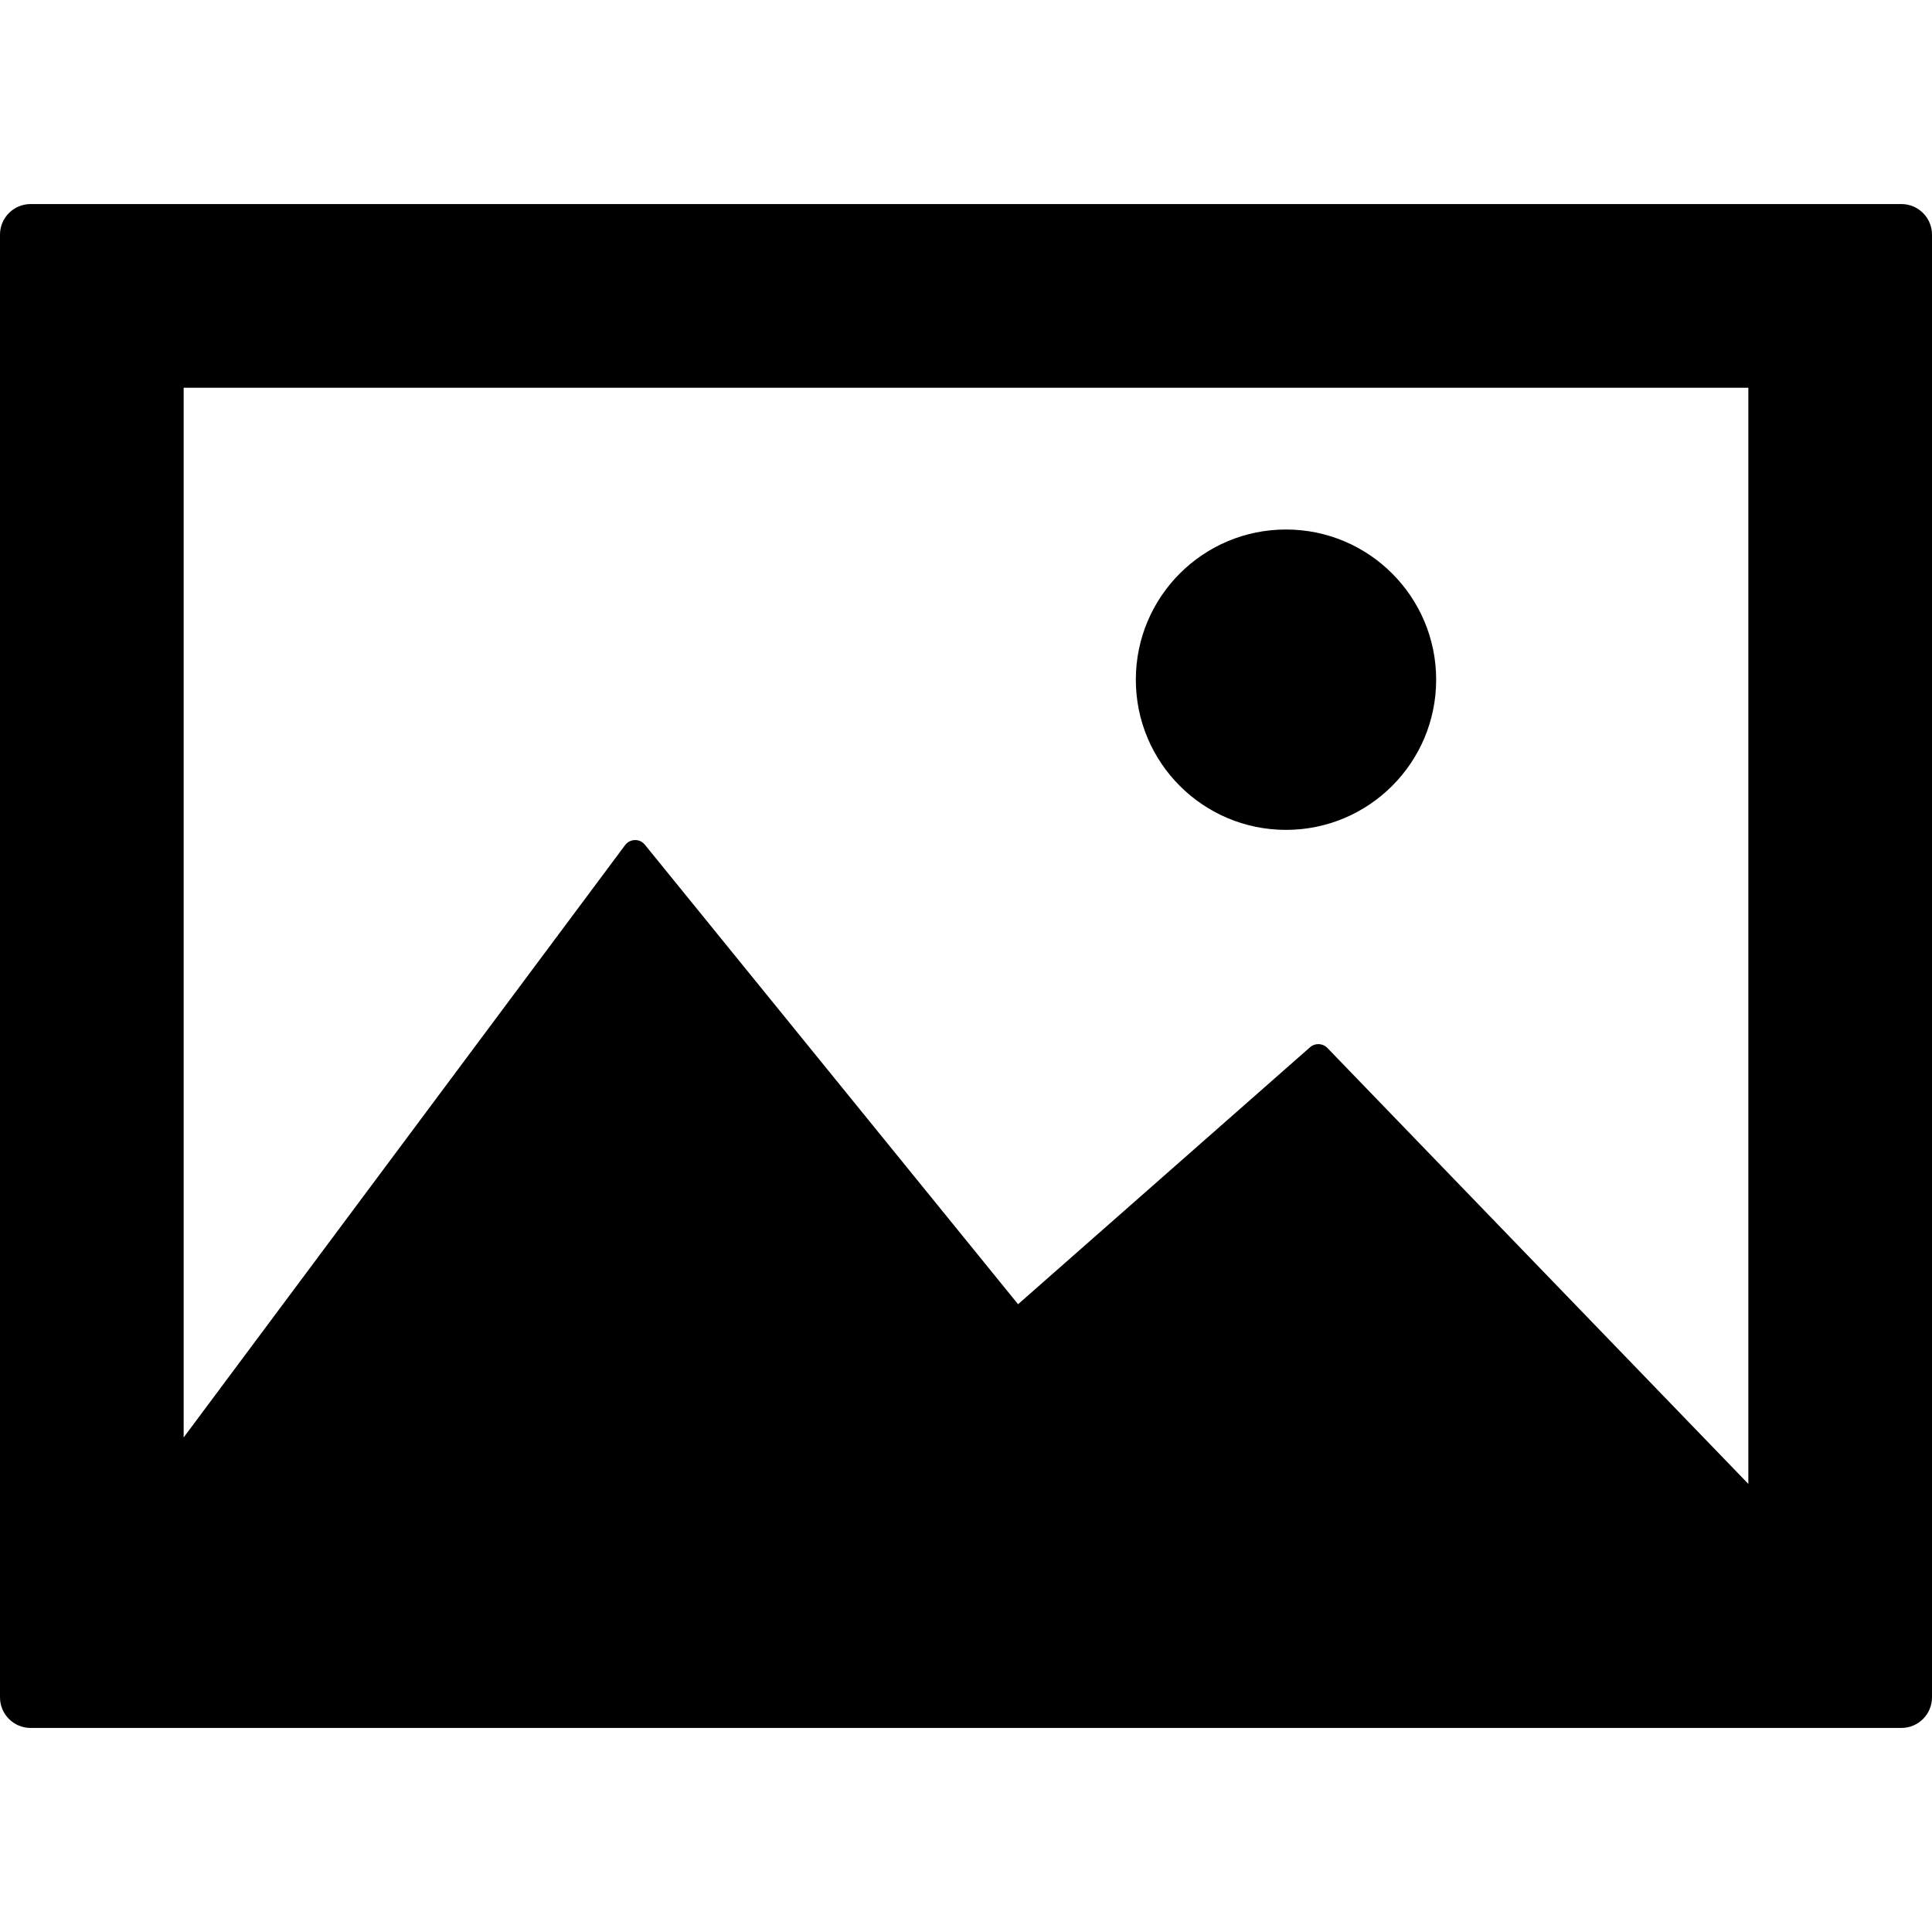
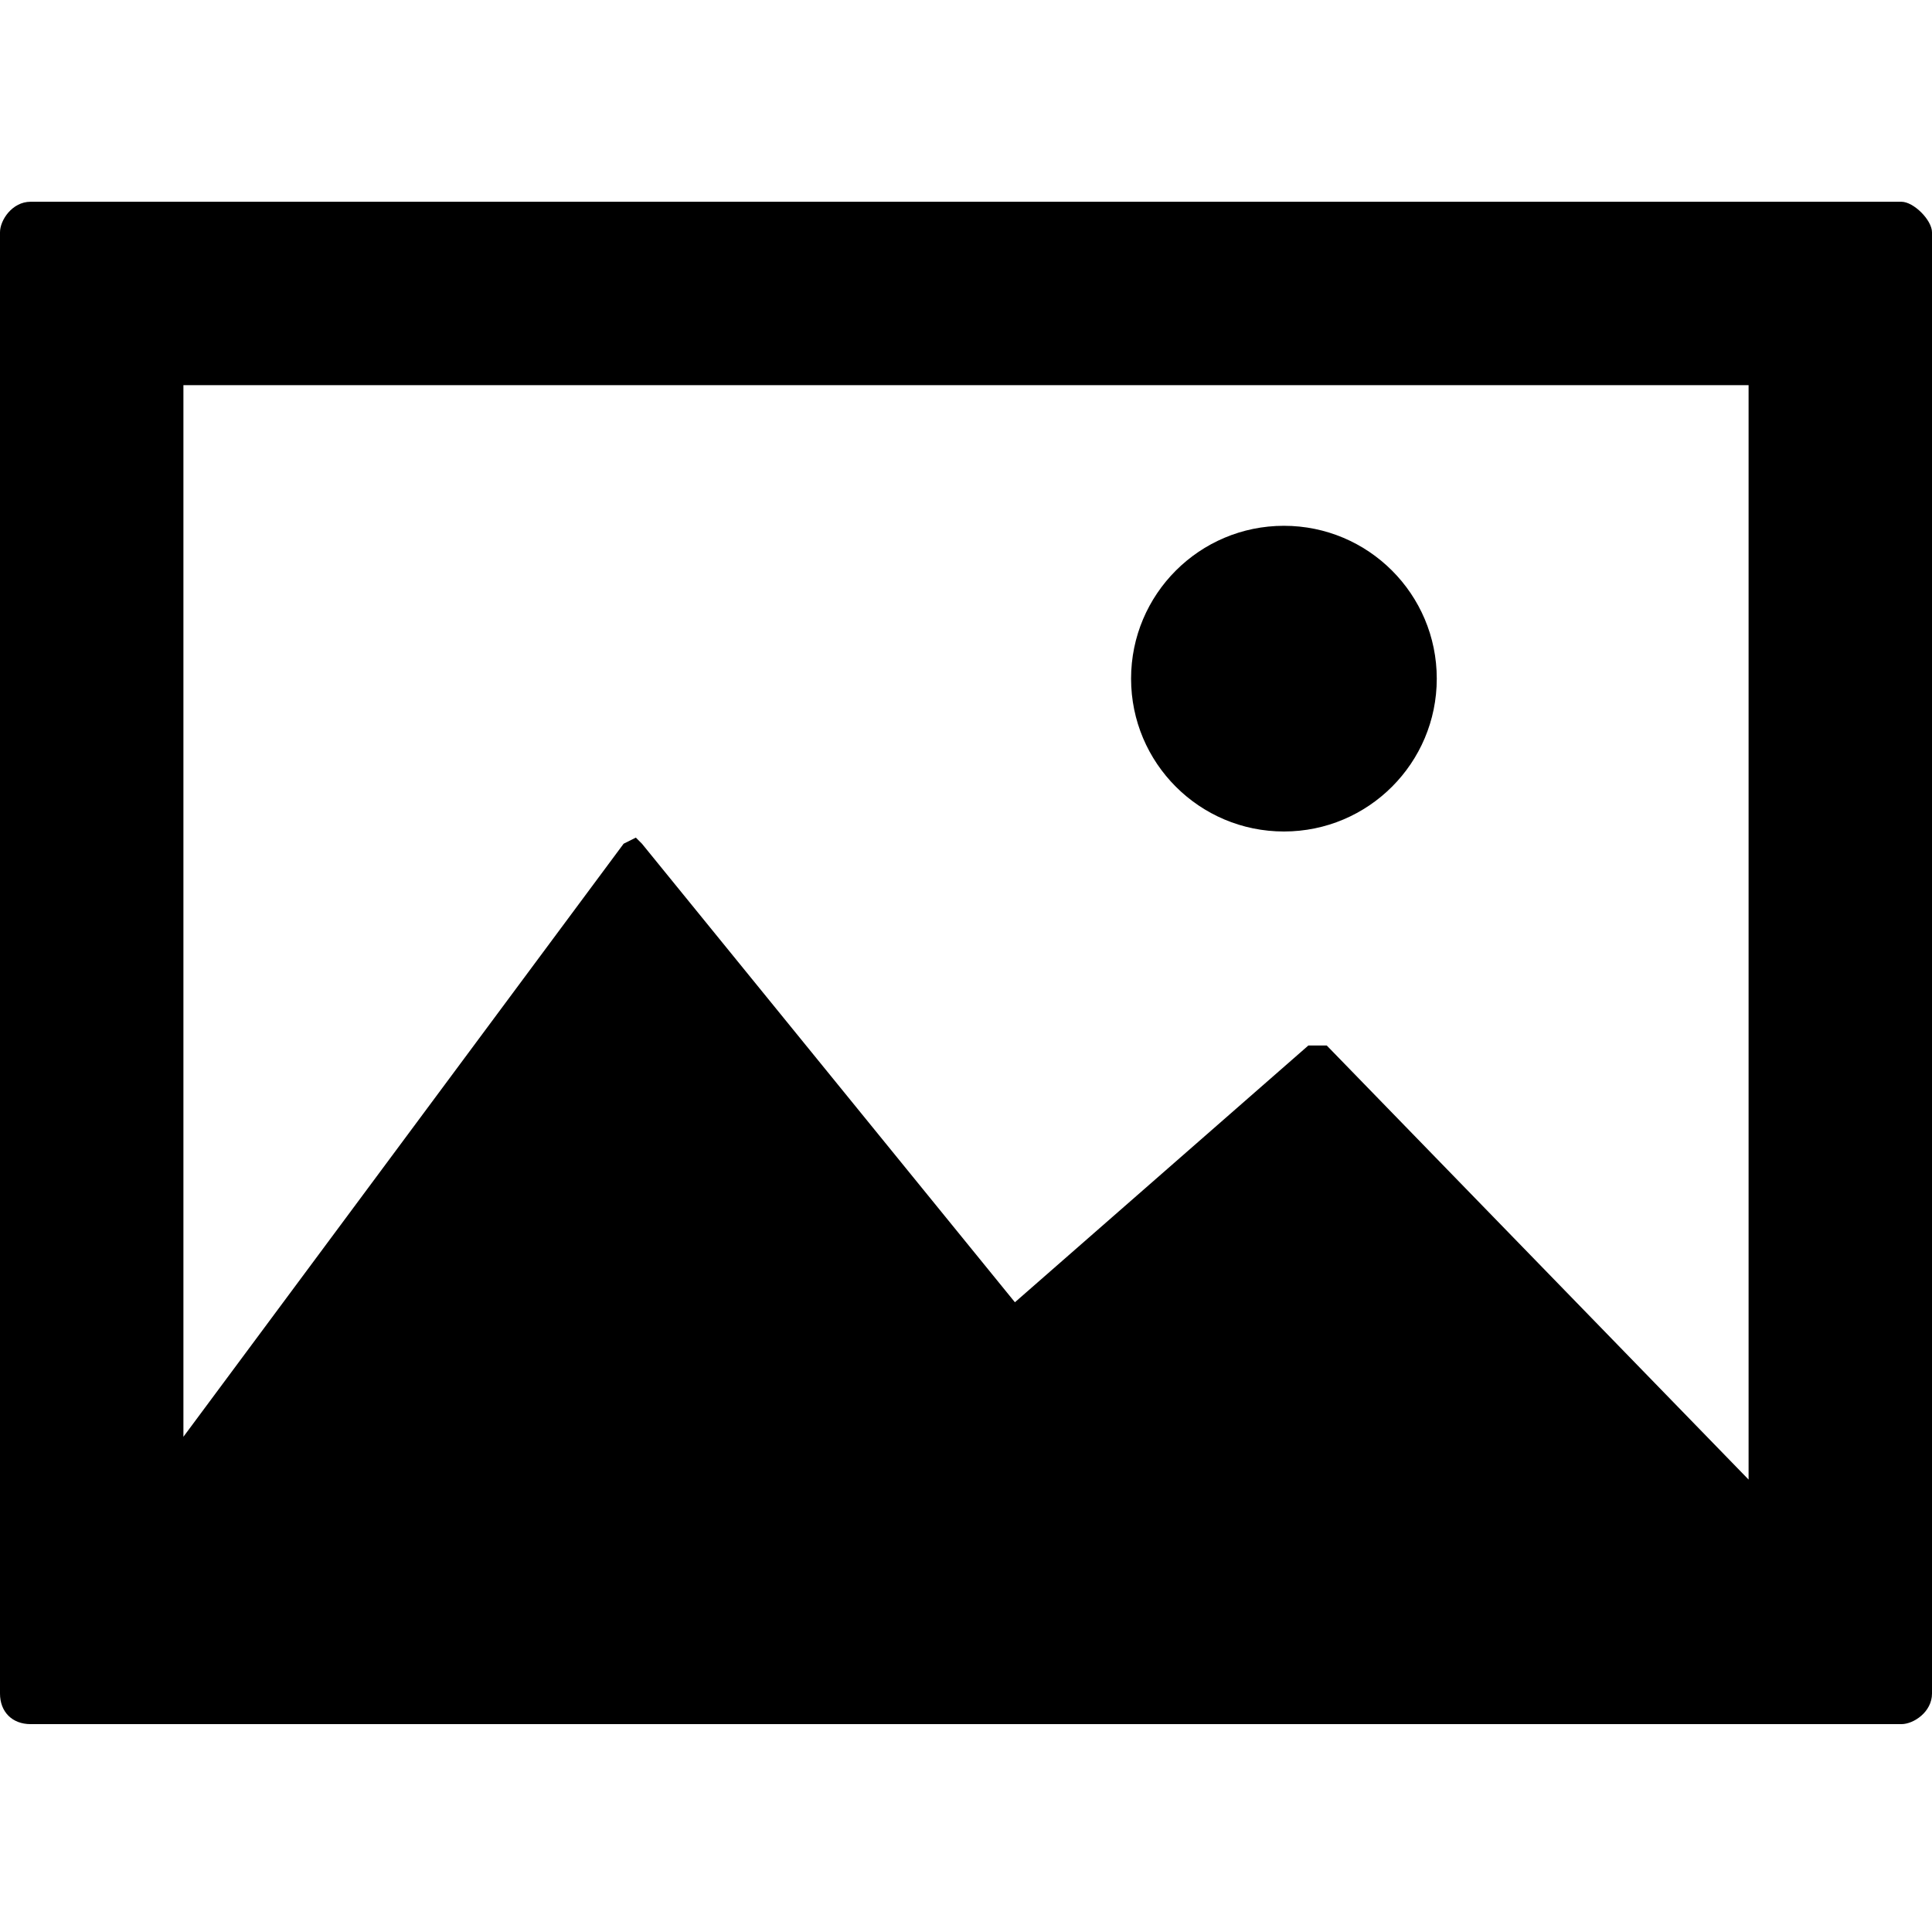
- <svg xmlns="http://www.w3.org/2000/svg" viewBox="0 0 315.58 315.58">
-   <path d="M310.58,33.331H5c-2.761,0-5,2.238-5,5v238.918c0,2.762,2.239,5,5,5h305.58c2.763,0,5-2.238,5-5V38.331   C315.58,35.569,313.343,33.331,310.58,33.331z M285.58,242.386l-68.766-71.214c-0.76-0.785-2.003-0.836-2.823-0.114l-47.695,41.979   l-60.962-75.061c-0.396-0.49-0.975-0.77-1.63-0.756c-0.631,0.013-1.22,0.316-1.597,0.822L30,234.797V63.331h255.58V242.386z" />
-   <path d="M210.059,135.555c13.538,0,24.529-10.982,24.529-24.531c0-13.545-10.991-24.533-24.529-24.533   c-13.549,0-24.528,10.988-24.528,24.533C185.531,124.572,196.511,135.555,210.059,135.555z" />
+ <svg xmlns="http://www.w3.org/2000/svg" viewBox="0 0 316 316">
+   <path d="M311 33H5c-3 0-5 3-5 5v239c0 3 2 5 5 5h306c2 0 5-2 5-5V38c0-2-3-5-5-5zm-25 209l-69-71h-3l-48 42-61-75-1-1-2 1-72 97V63h256v179z" />
+   <path d="M210 136a25 25 0 1 0 0-50 25 25 0 0 0 0 50z" />
</svg>
